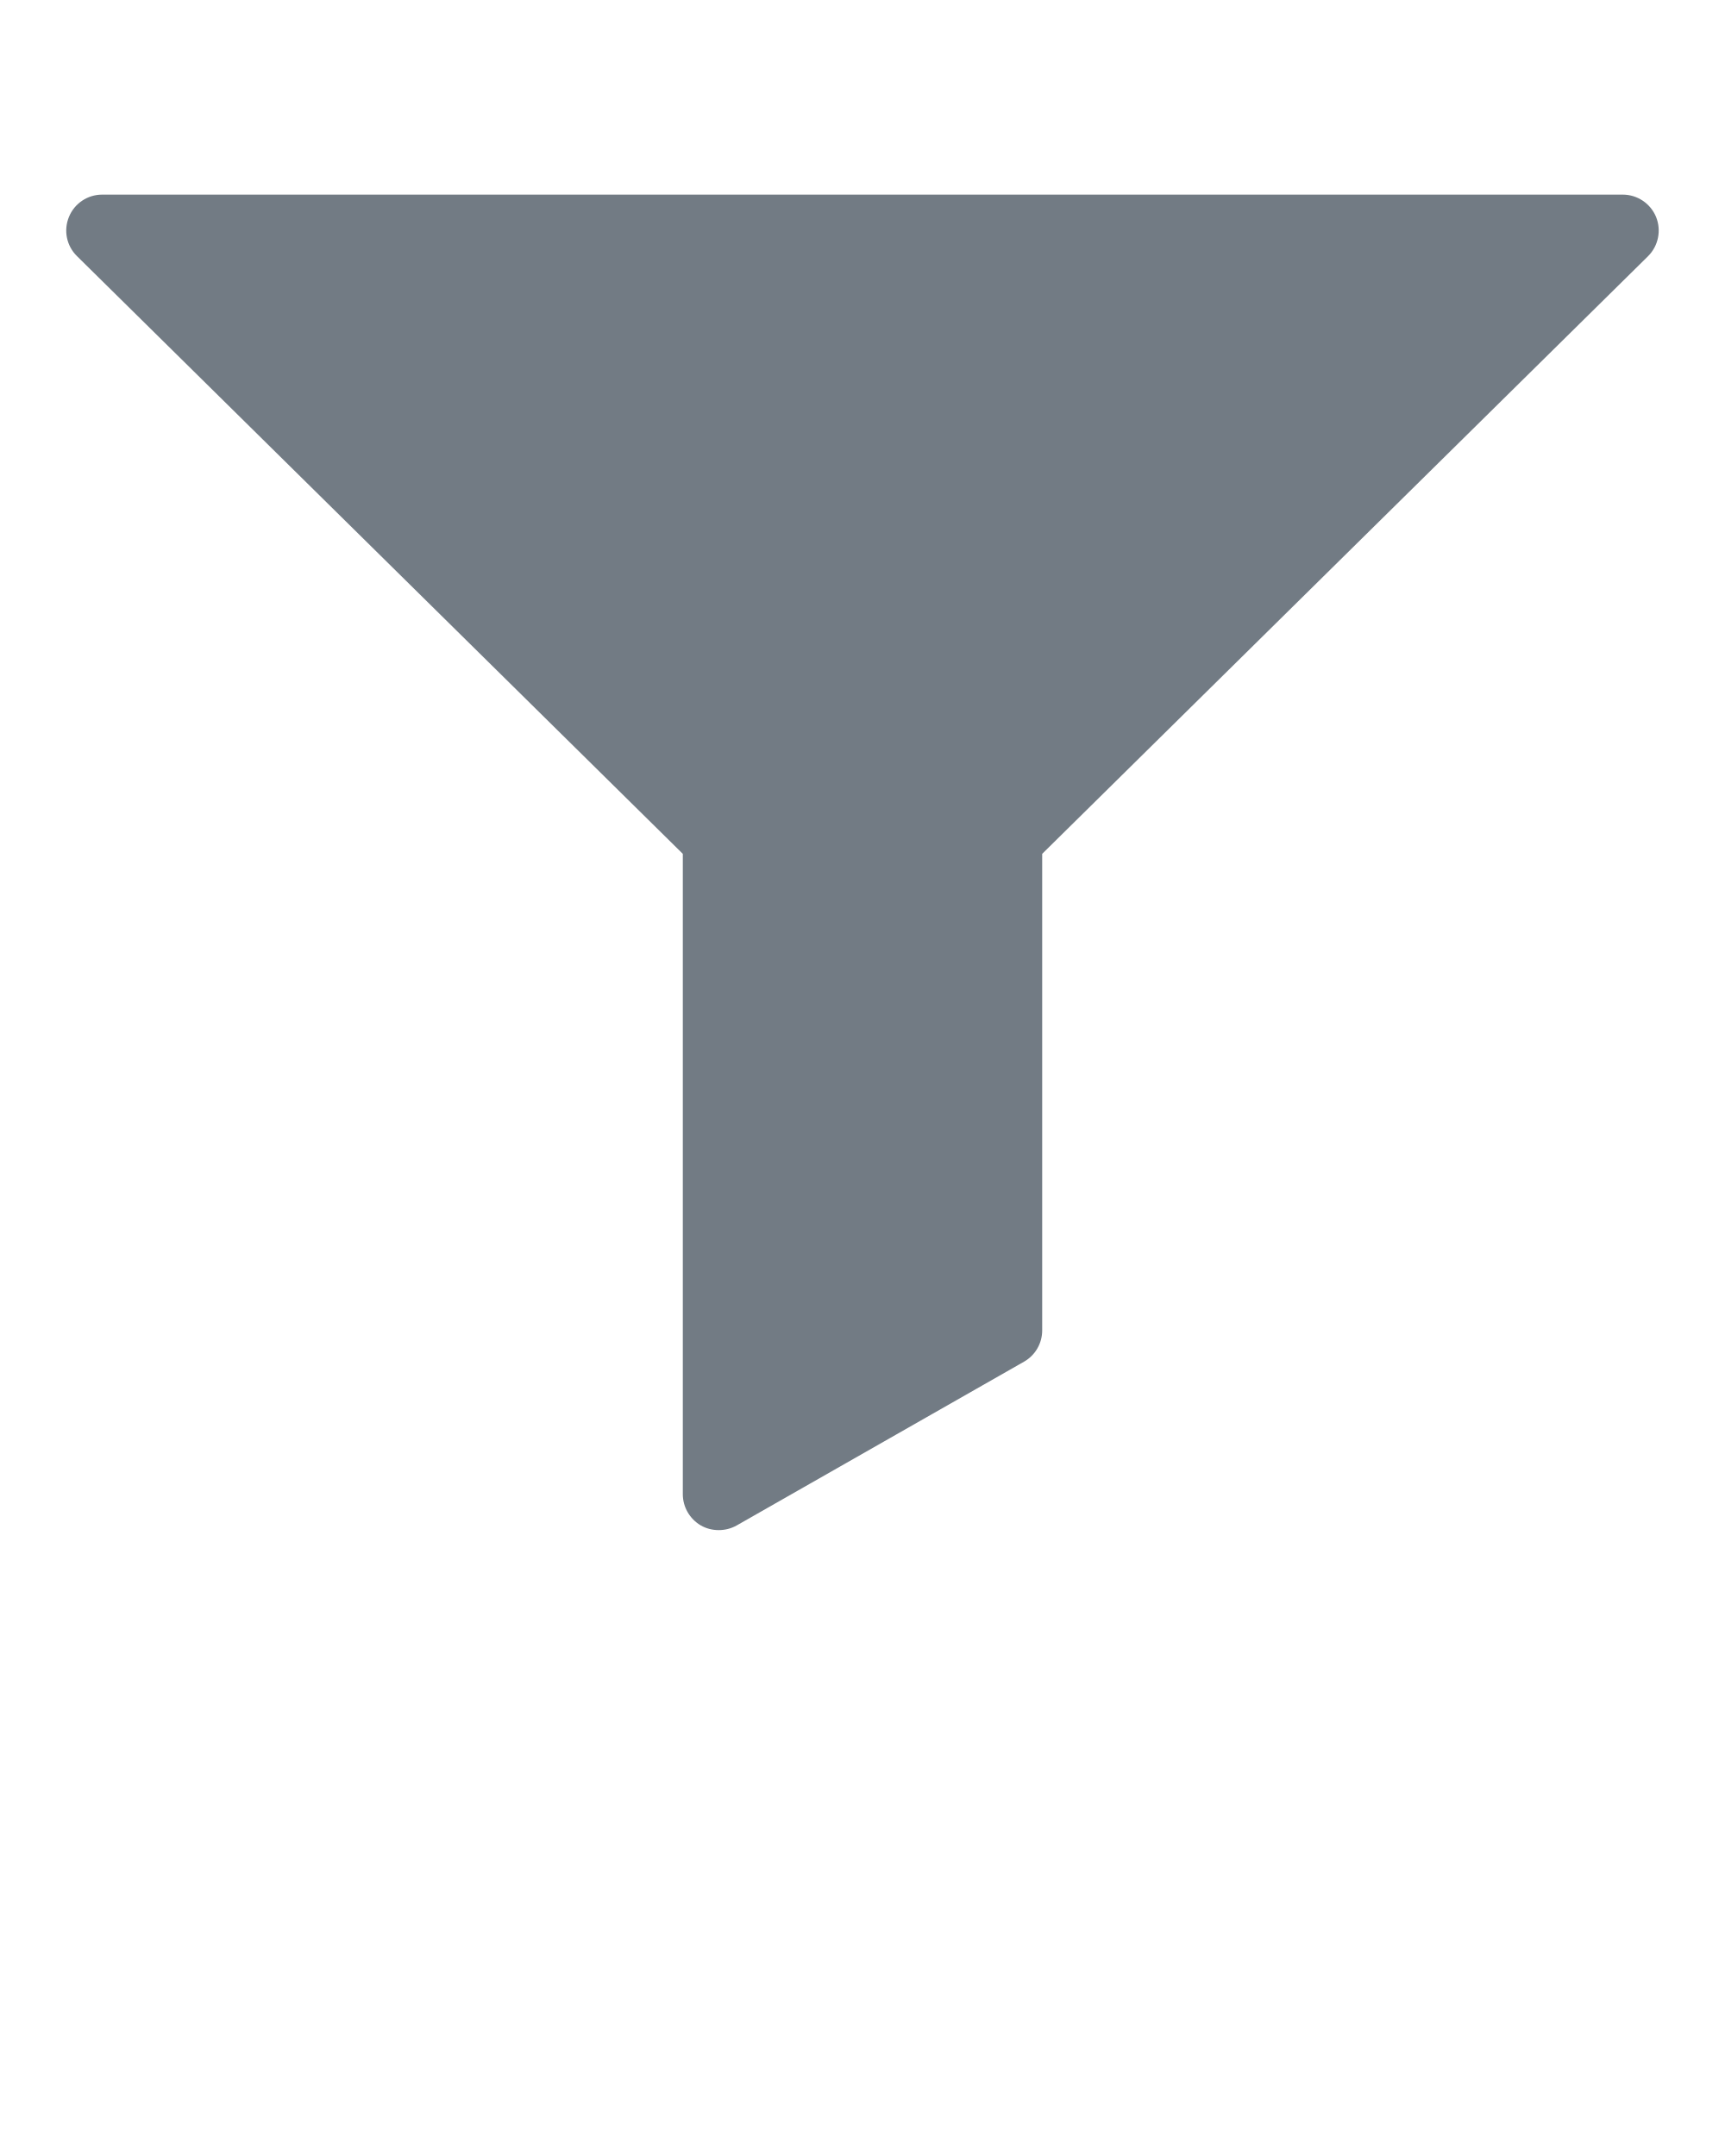
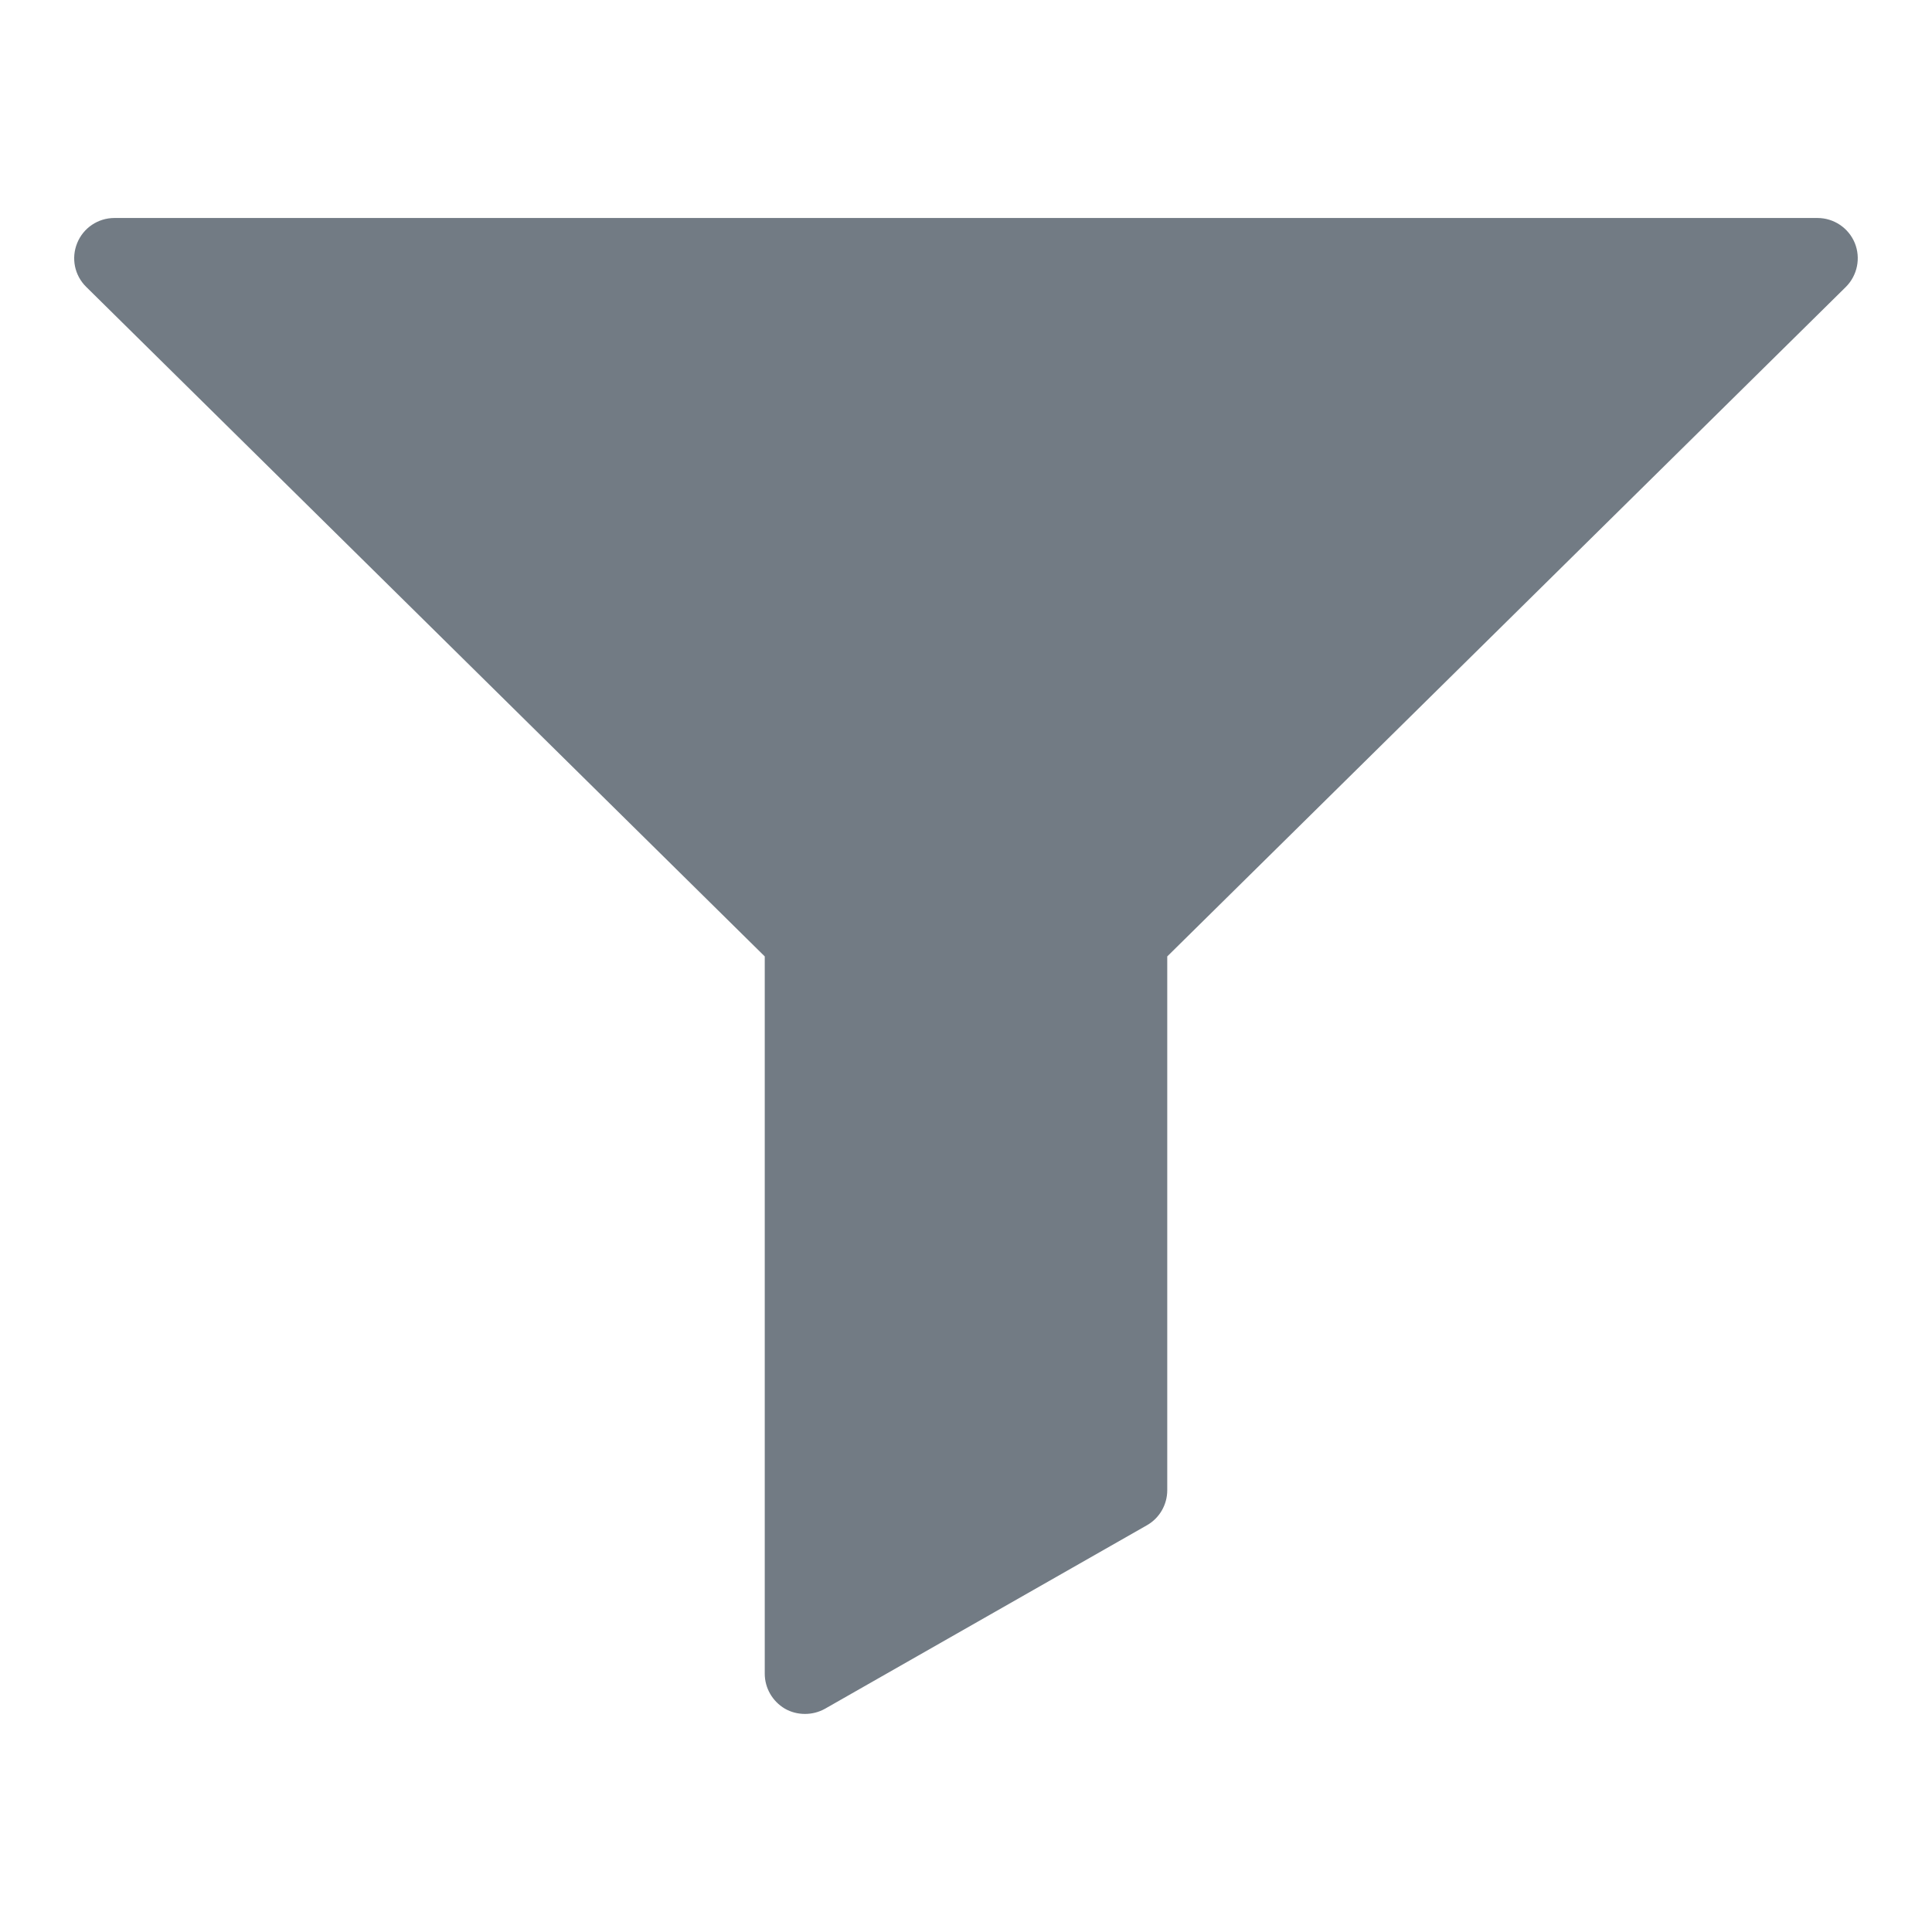
- <svg xmlns="http://www.w3.org/2000/svg" version="1.1" x="0px" y="0px" viewBox="0 0 96 120" enable-background="new 0 0 96 96" xml:space="preserve" fill="rgba(114, 123, 132, 1.0)">
+ <svg xmlns="http://www.w3.org/2000/svg" version="1.1" x="0px" y="0px" viewBox="0 0 96 96" enable-background="new 0 0 96 96" xml:space="preserve" fill="rgba(114, 123, 132, 1.0)">
  <path d="M92.164,12.076c-0.309-0.752-1.044-1.244-1.852-1.244H5.684c-0.812,0-1.544,0.492-1.848,1.244  c-0.308,0.752-0.132,1.608,0.444,2.176L38,47.524v35.64c0,0.712,0.38,1.372,0.996,1.736c0.312,0.18,0.656,0.264,1.004,0.264  c0.34,0,0.684-0.084,0.992-0.256l16-9.12C57.616,75.432,58,74.768,58,74.048V47.524l33.721-33.268  C92.292,13.684,92.468,12.824,92.164,12.076z" />
</svg>
